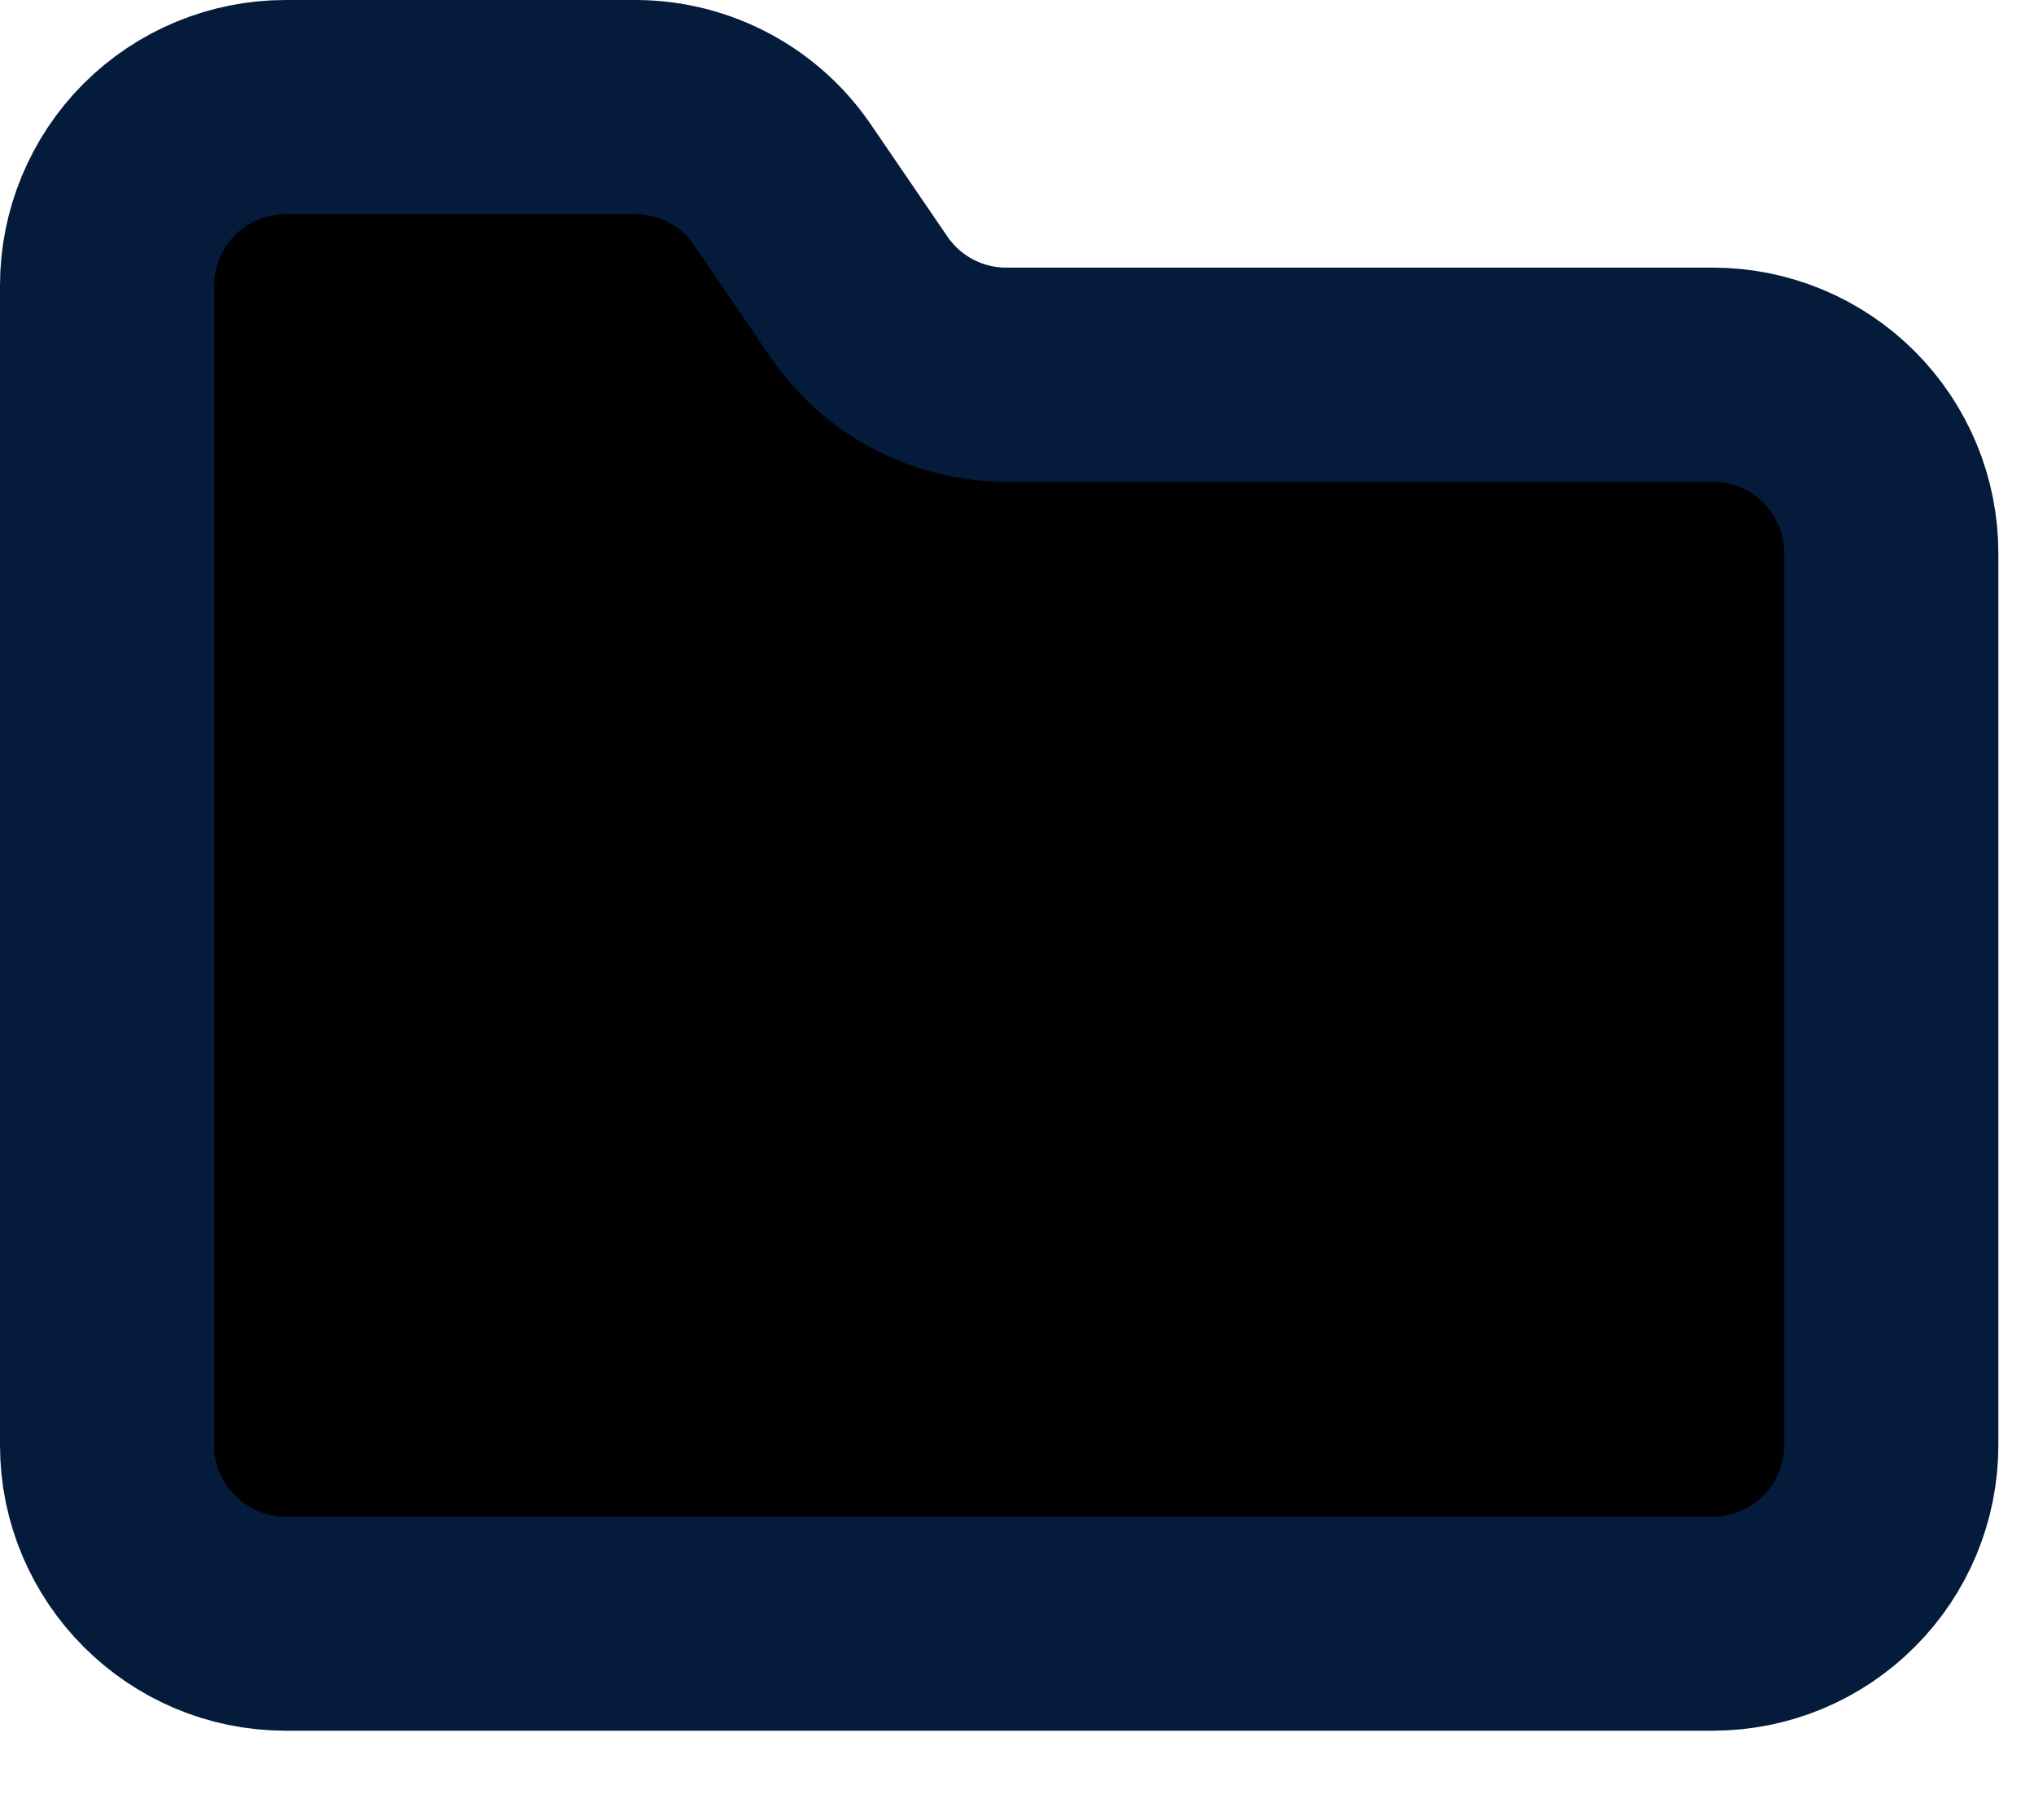
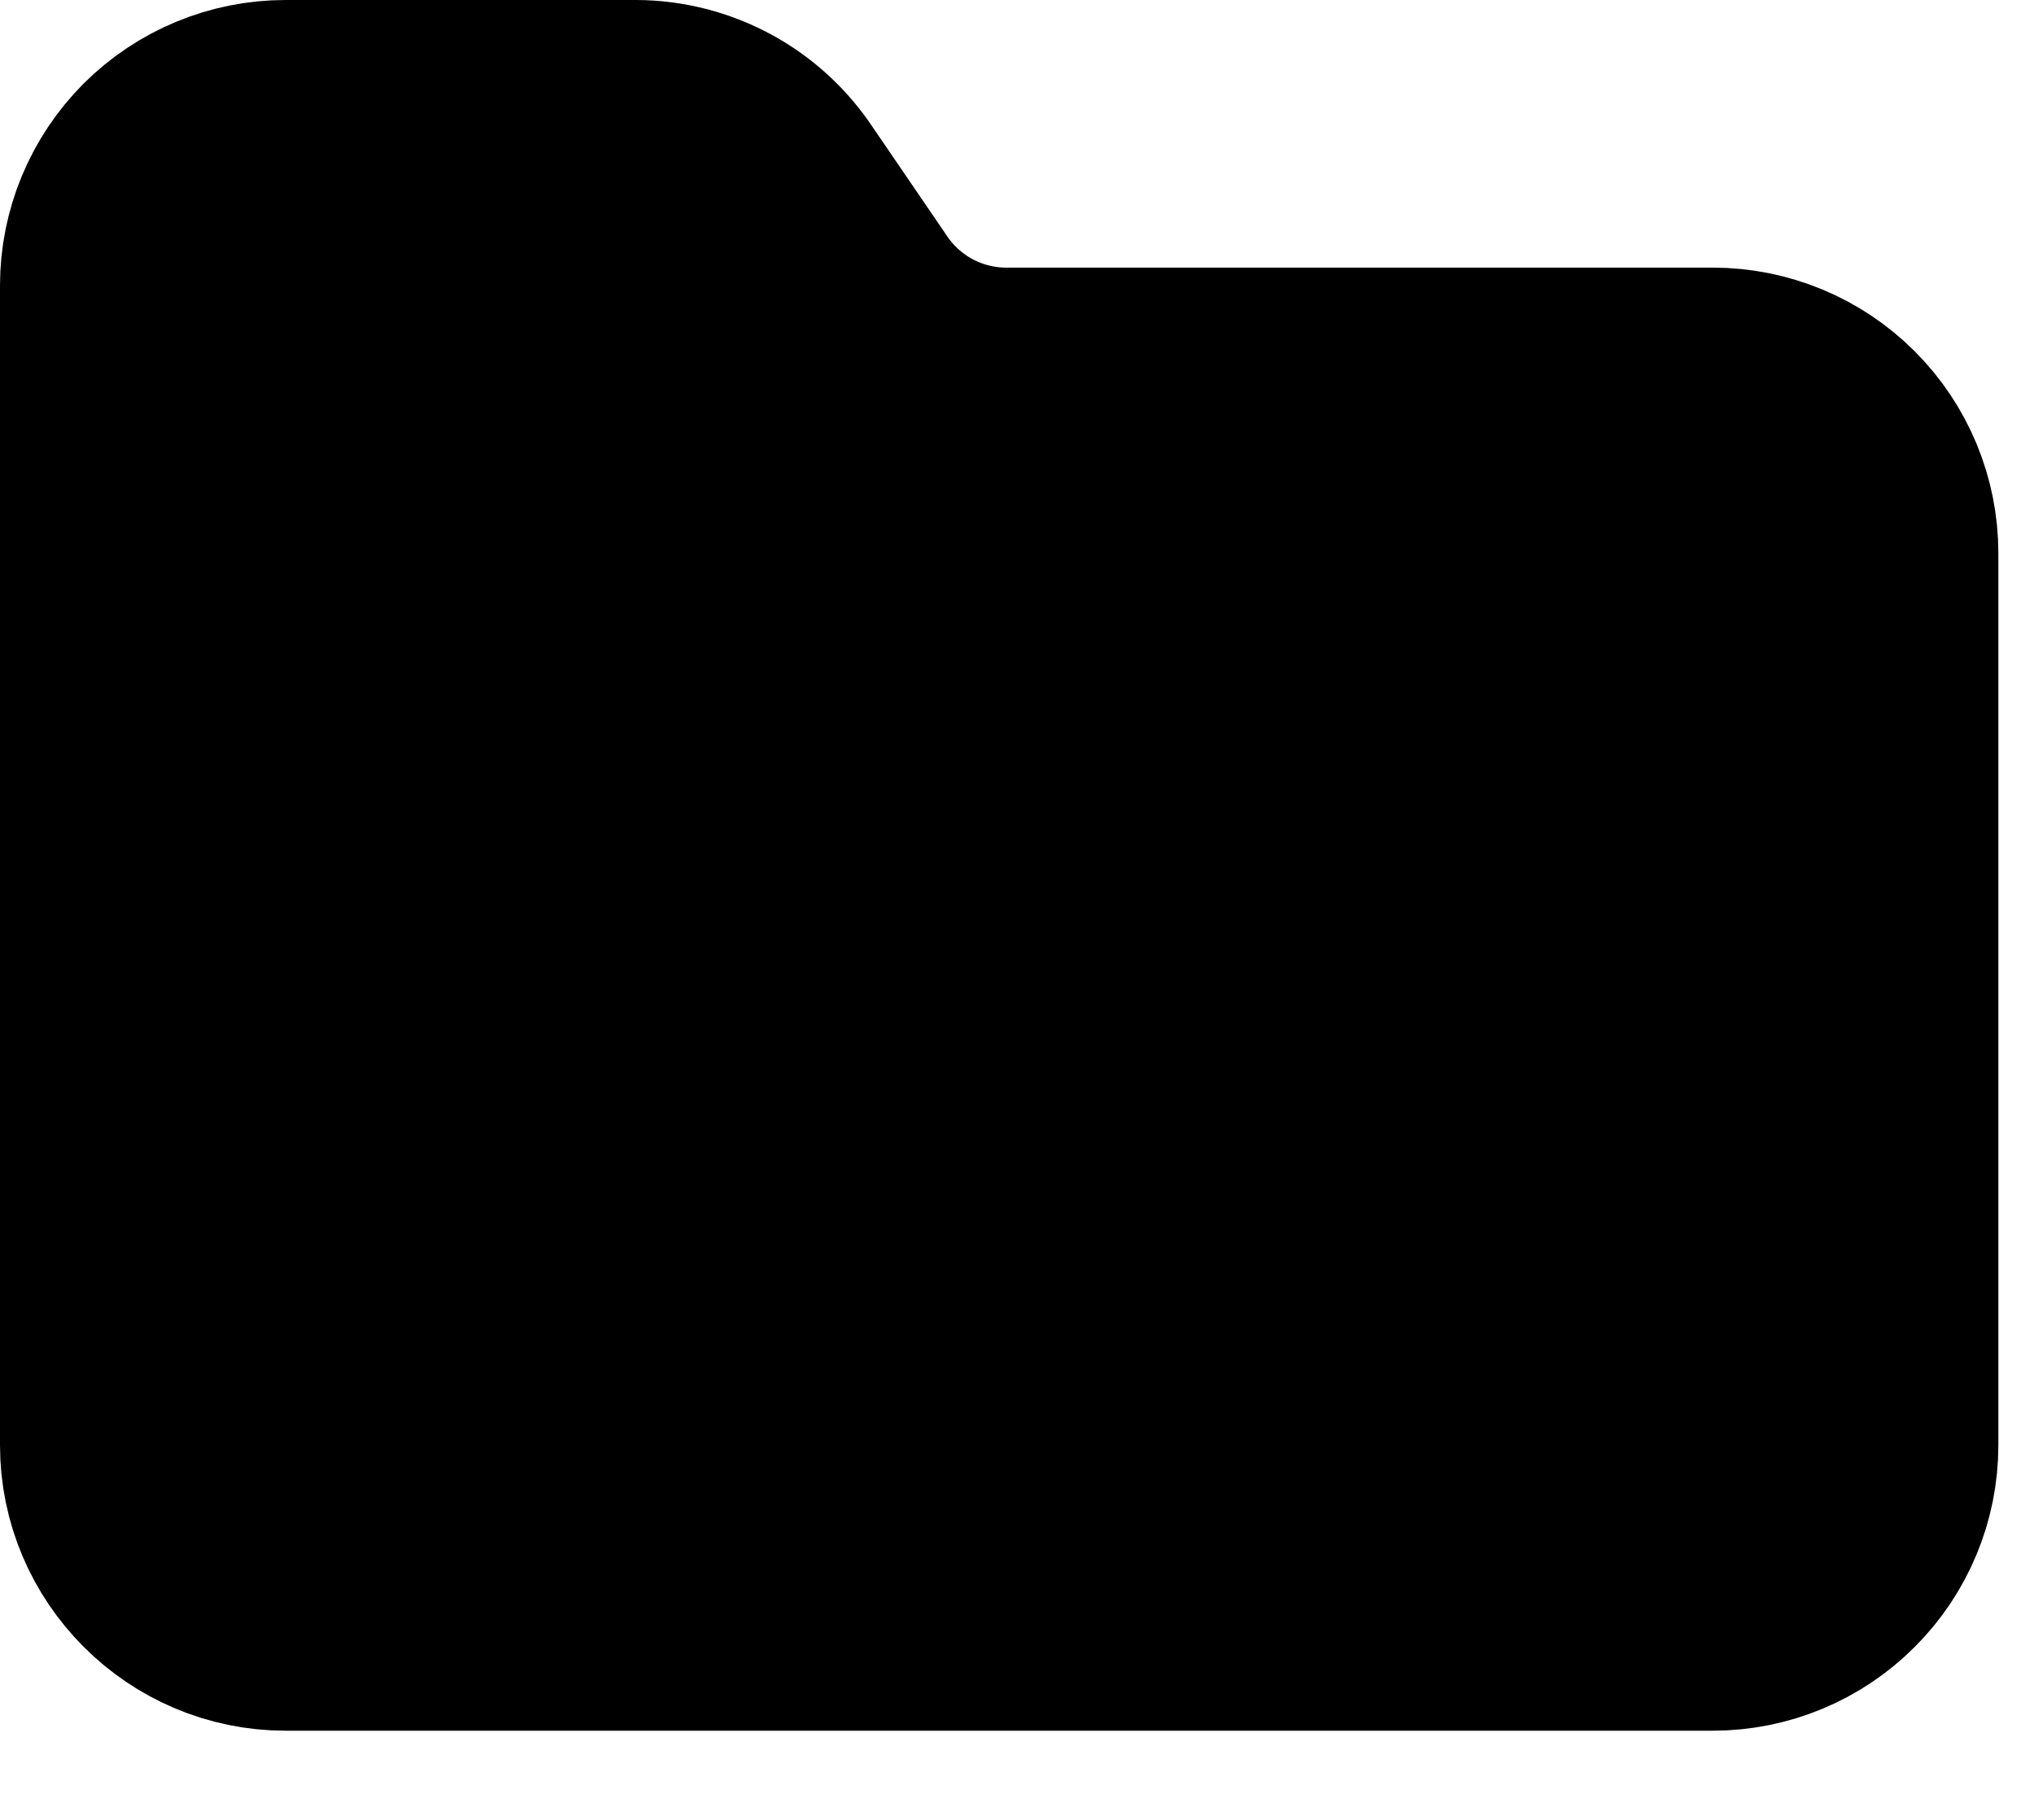
<svg xmlns="http://www.w3.org/2000/svg" width="19" height="17" viewBox="0 0 19 17" fill="currentColor">
-   <path d="M2.667 15.167H16C16.442 15.167 16.866 14.991 17.178 14.678C17.491 14.366 17.667 13.942 17.667 13.5V5.167C17.667 4.725 17.491 4.301 17.178 3.988C16.866 3.676 16.442 3.5 16 3.5H9.392C9.117 3.499 8.847 3.429 8.606 3.299C8.365 3.168 8.159 2.979 8.008 2.75L7.325 1.75C7.174 1.521 6.969 1.332 6.727 1.201C6.486 1.071 6.216 1.001 5.942 1H2.667C2.225 1 1.801 1.176 1.488 1.488C1.176 1.801 1 2.225 1 2.667V13.5C1 14.417 1.75 15.167 2.667 15.167Z" stroke="#041B3C" stroke-width="2" stroke-linecap="round" stroke-linejoin="round" />
+   <path d="M2.667 15.167H16C16.442 15.167 16.866 14.991 17.178 14.678C17.491 14.366 17.667 13.942 17.667 13.5V5.167C17.667 4.725 17.491 4.301 17.178 3.988C16.866 3.676 16.442 3.5 16 3.5H9.392C9.117 3.499 8.847 3.429 8.606 3.299C8.365 3.168 8.159 2.979 8.008 2.75L7.325 1.75C7.174 1.521 6.969 1.332 6.727 1.201C6.486 1.071 6.216 1.001 5.942 1H2.667C2.225 1 1.801 1.176 1.488 1.488C1.176 1.801 1 2.225 1 2.667V13.5C1 14.417 1.75 15.167 2.667 15.167Z" stroke="currentColor" stroke-width="2" stroke-linecap="round" stroke-linejoin="round" />
</svg>
